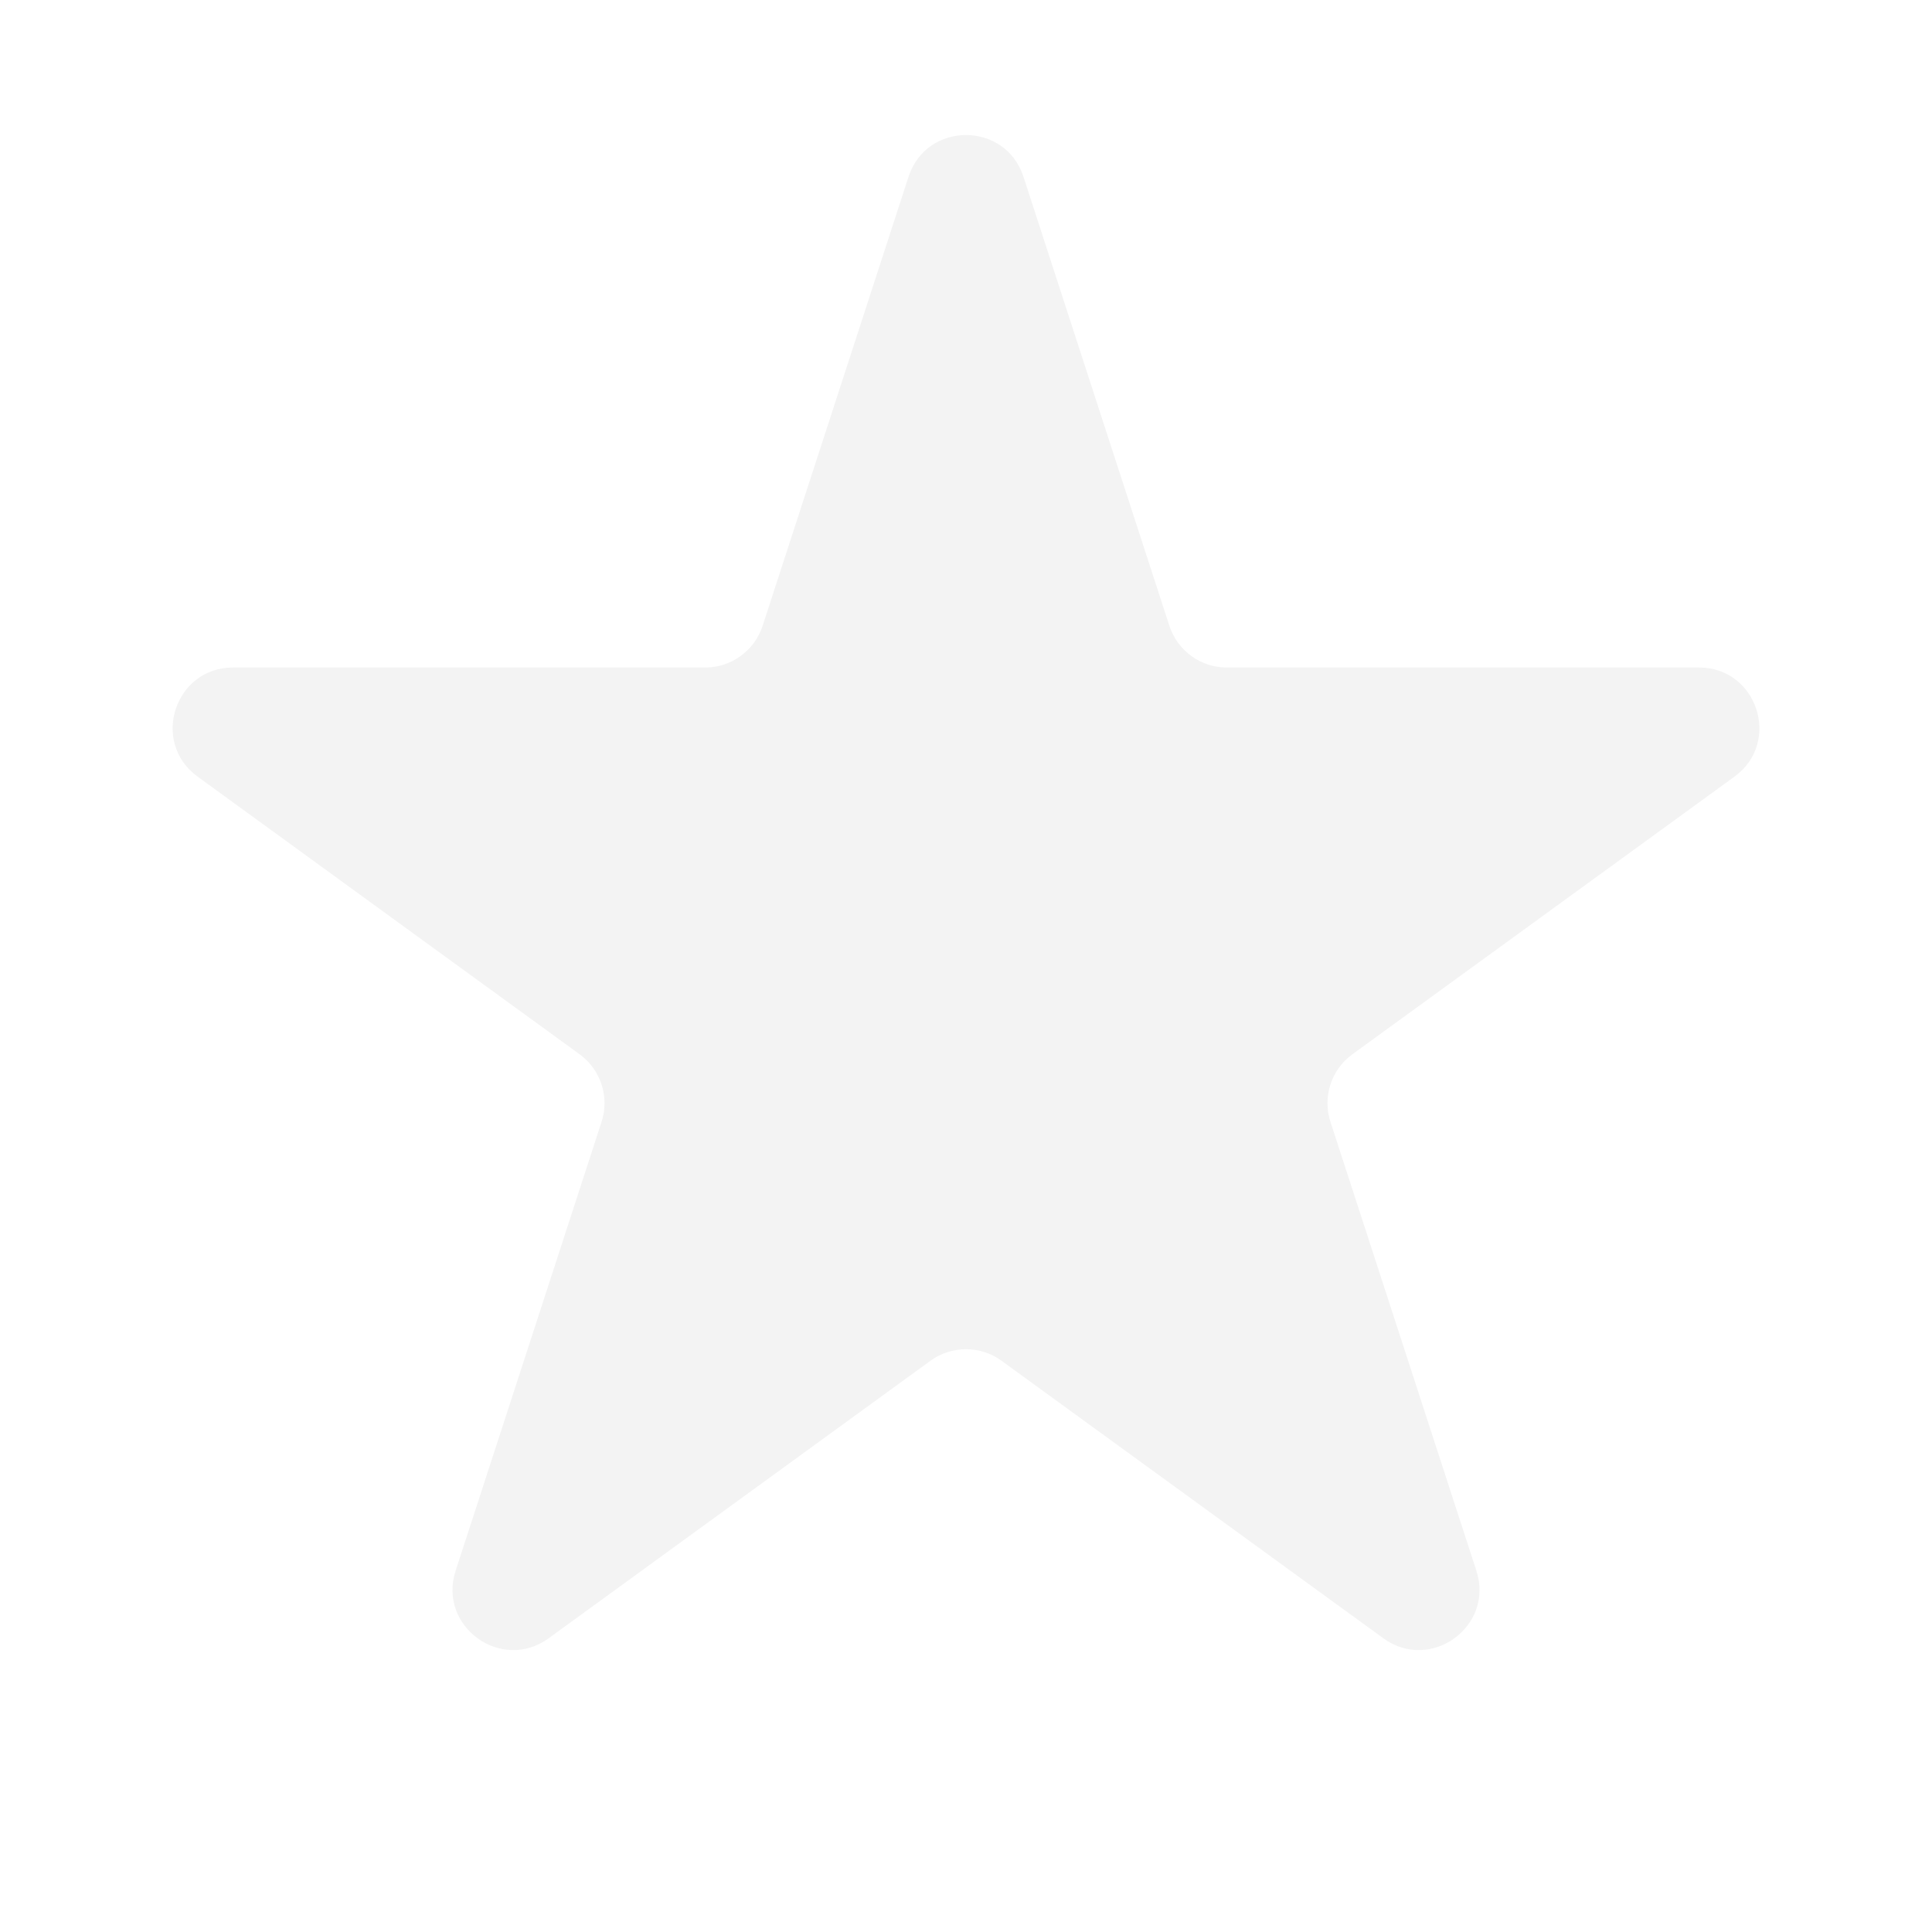
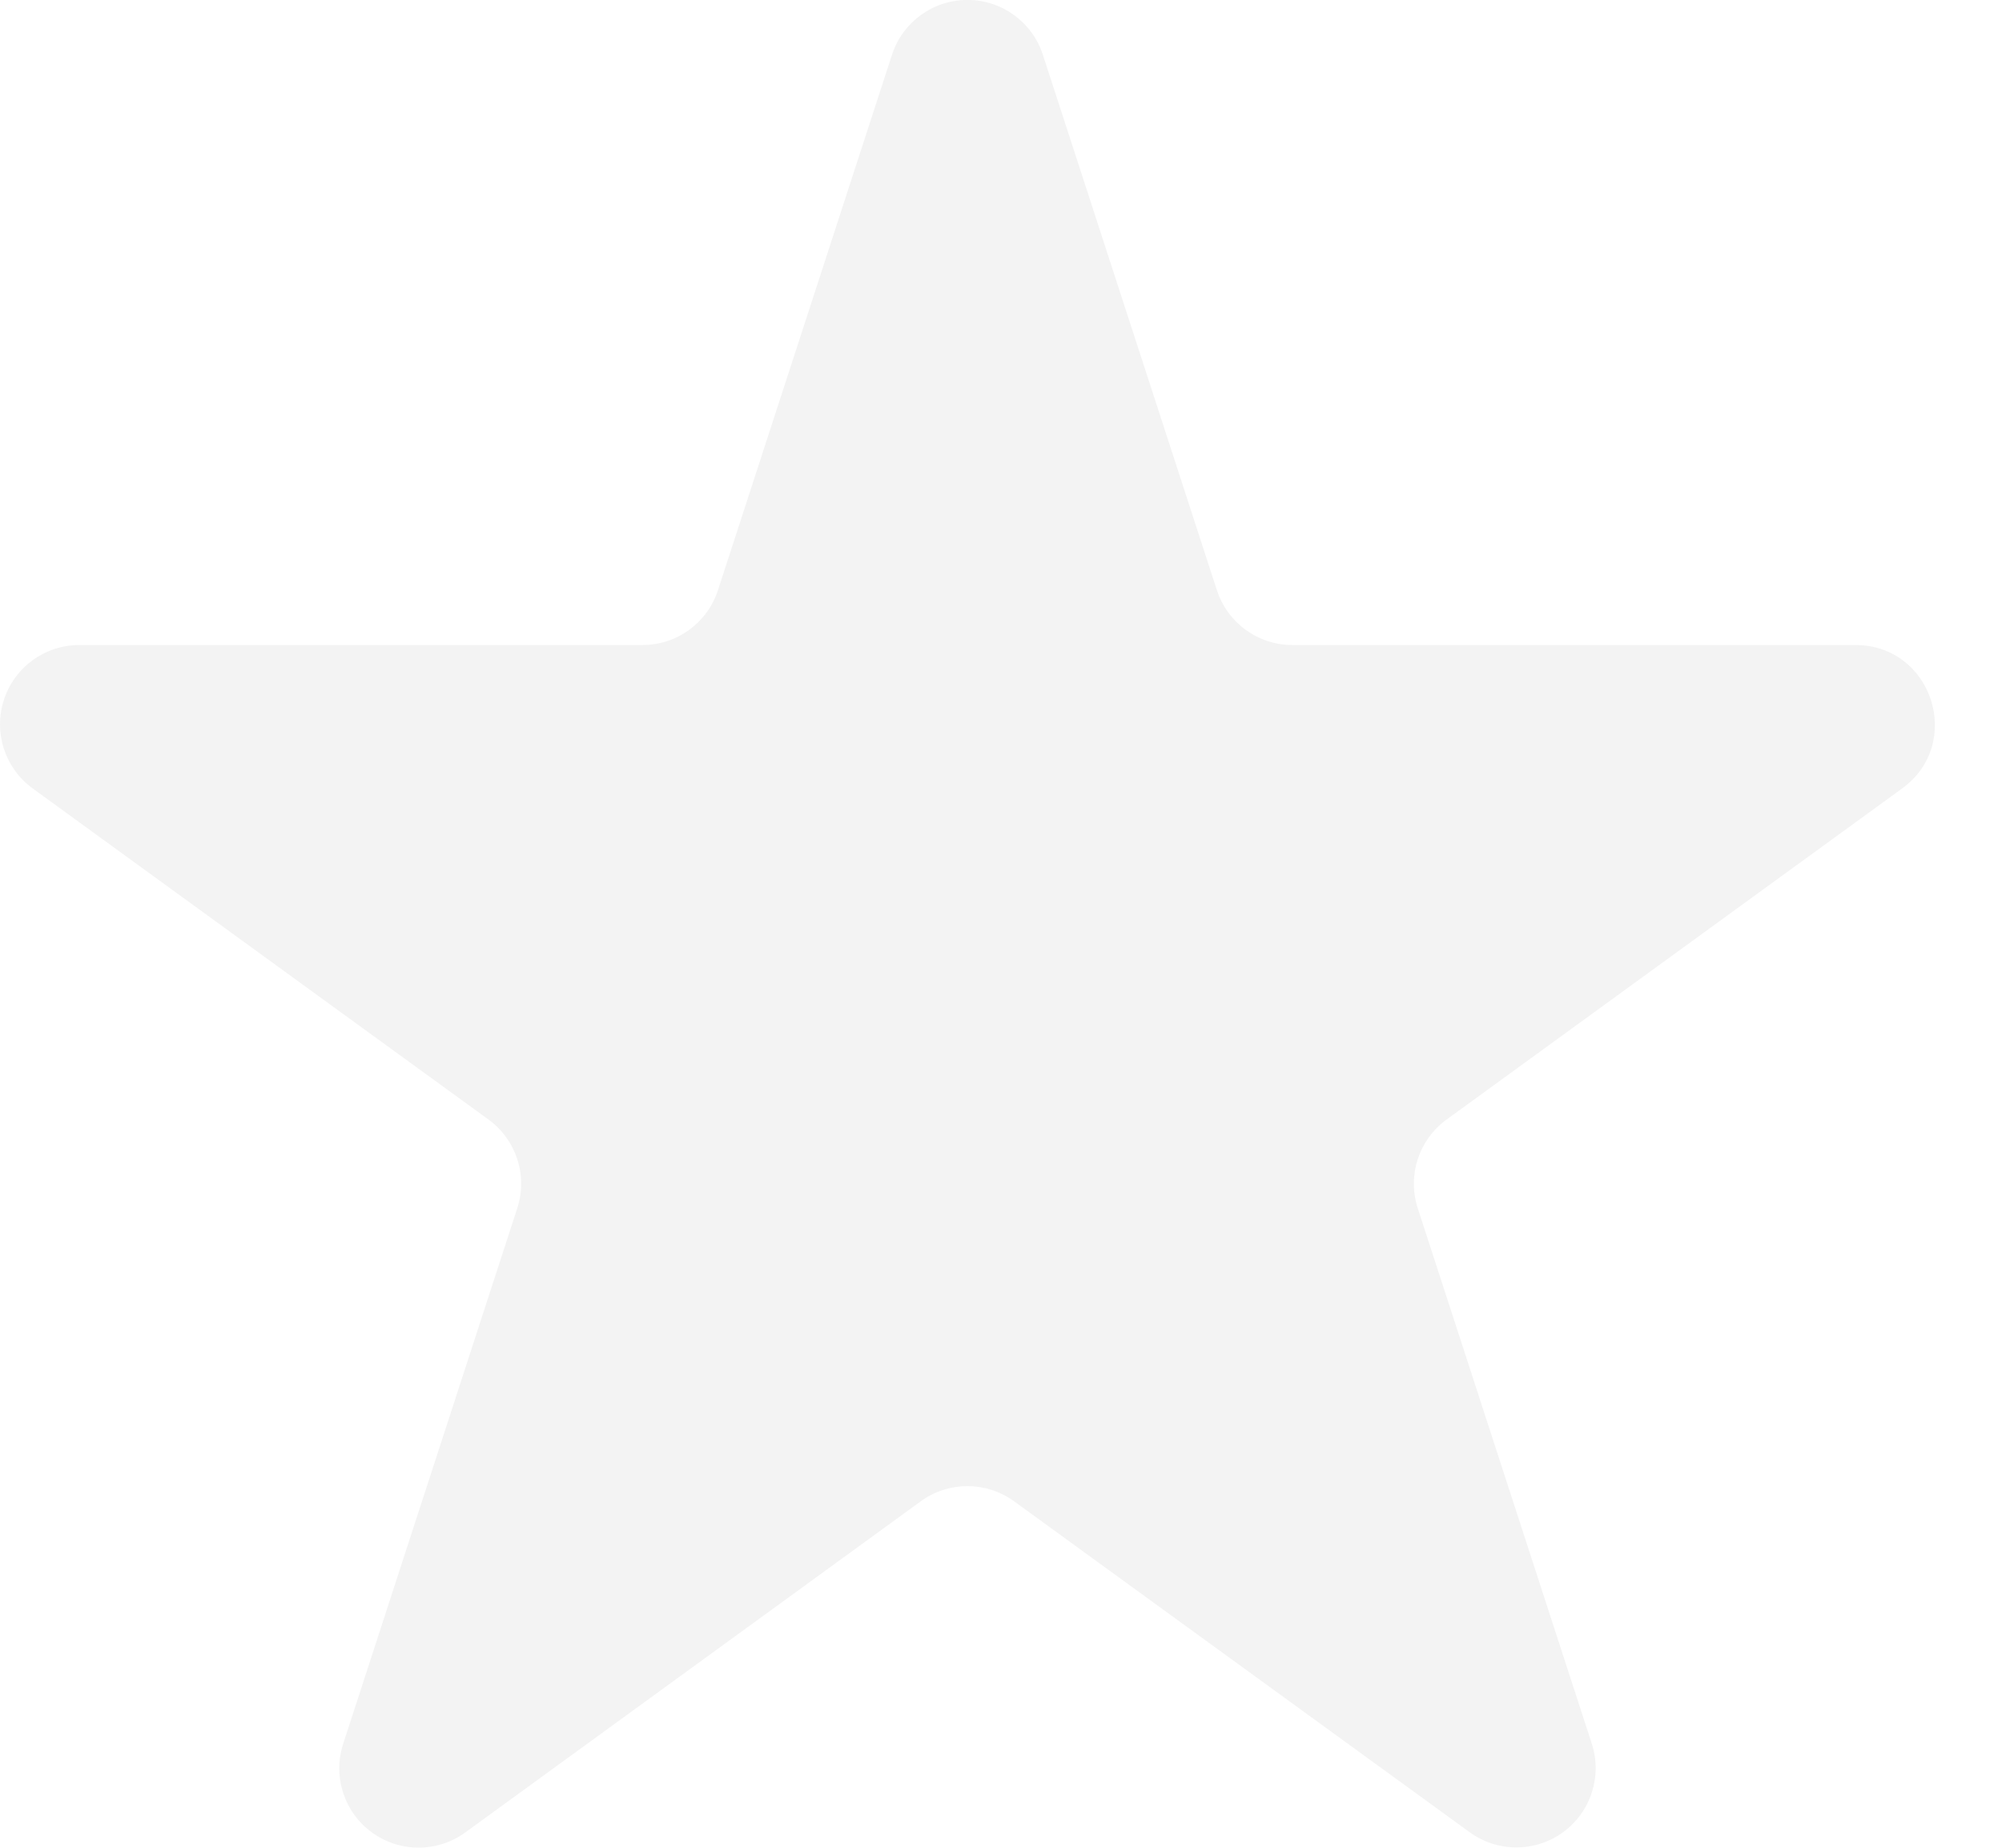
- <svg xmlns="http://www.w3.org/2000/svg" width="16" height="16" viewBox="0 0 16 16" fill="none">
-   <path d="M7.524 1.464C7.674 1.003 8.326 1.003 8.476 1.464L9.684 5.182C9.751 5.388 9.943 5.528 10.159 5.528H14.07C14.554 5.528 14.755 6.148 14.364 6.432L11.2 8.731C11.025 8.858 10.951 9.084 11.018 9.29L12.227 13.009C12.376 13.469 11.849 13.852 11.457 13.568L8.294 11.269C8.119 11.142 7.881 11.142 7.706 11.269L4.543 13.568C4.151 13.852 3.624 13.469 3.773 13.009L4.982 9.29C5.049 9.084 4.975 8.858 4.8 8.731L1.637 6.432C1.245 6.148 1.446 5.528 1.93 5.528H5.841C6.057 5.528 6.249 5.388 6.316 5.182L7.524 1.464Z" fill="#F3F3F3" />
+ <svg xmlns="http://www.w3.org/2000/svg" width="13" height="12" fill="none" viewBox="0 0 13 12">
+   <path fill="#F3F3F3" d="M5.792.356a.515.515 0 0 1 .98 0l1.13 3.477a.515.515 0 0 0 .49.356h3.656c.499 0 .707.639.303.932l-2.958 2.15a.515.515 0 0 0-.187.575l1.13 3.477a.515.515 0 0 1-.793.576L6.585 9.75a.515.515 0 0 0-.606 0L3.022 11.9a.515.515 0 0 1-.793-.577l1.13-3.477a.515.515 0 0 0-.188-.576L.213 5.121a.515.515 0 0 1 .303-.932h3.656a.515.515 0 0 0 .49-.356L5.792.356z" />
</svg>
